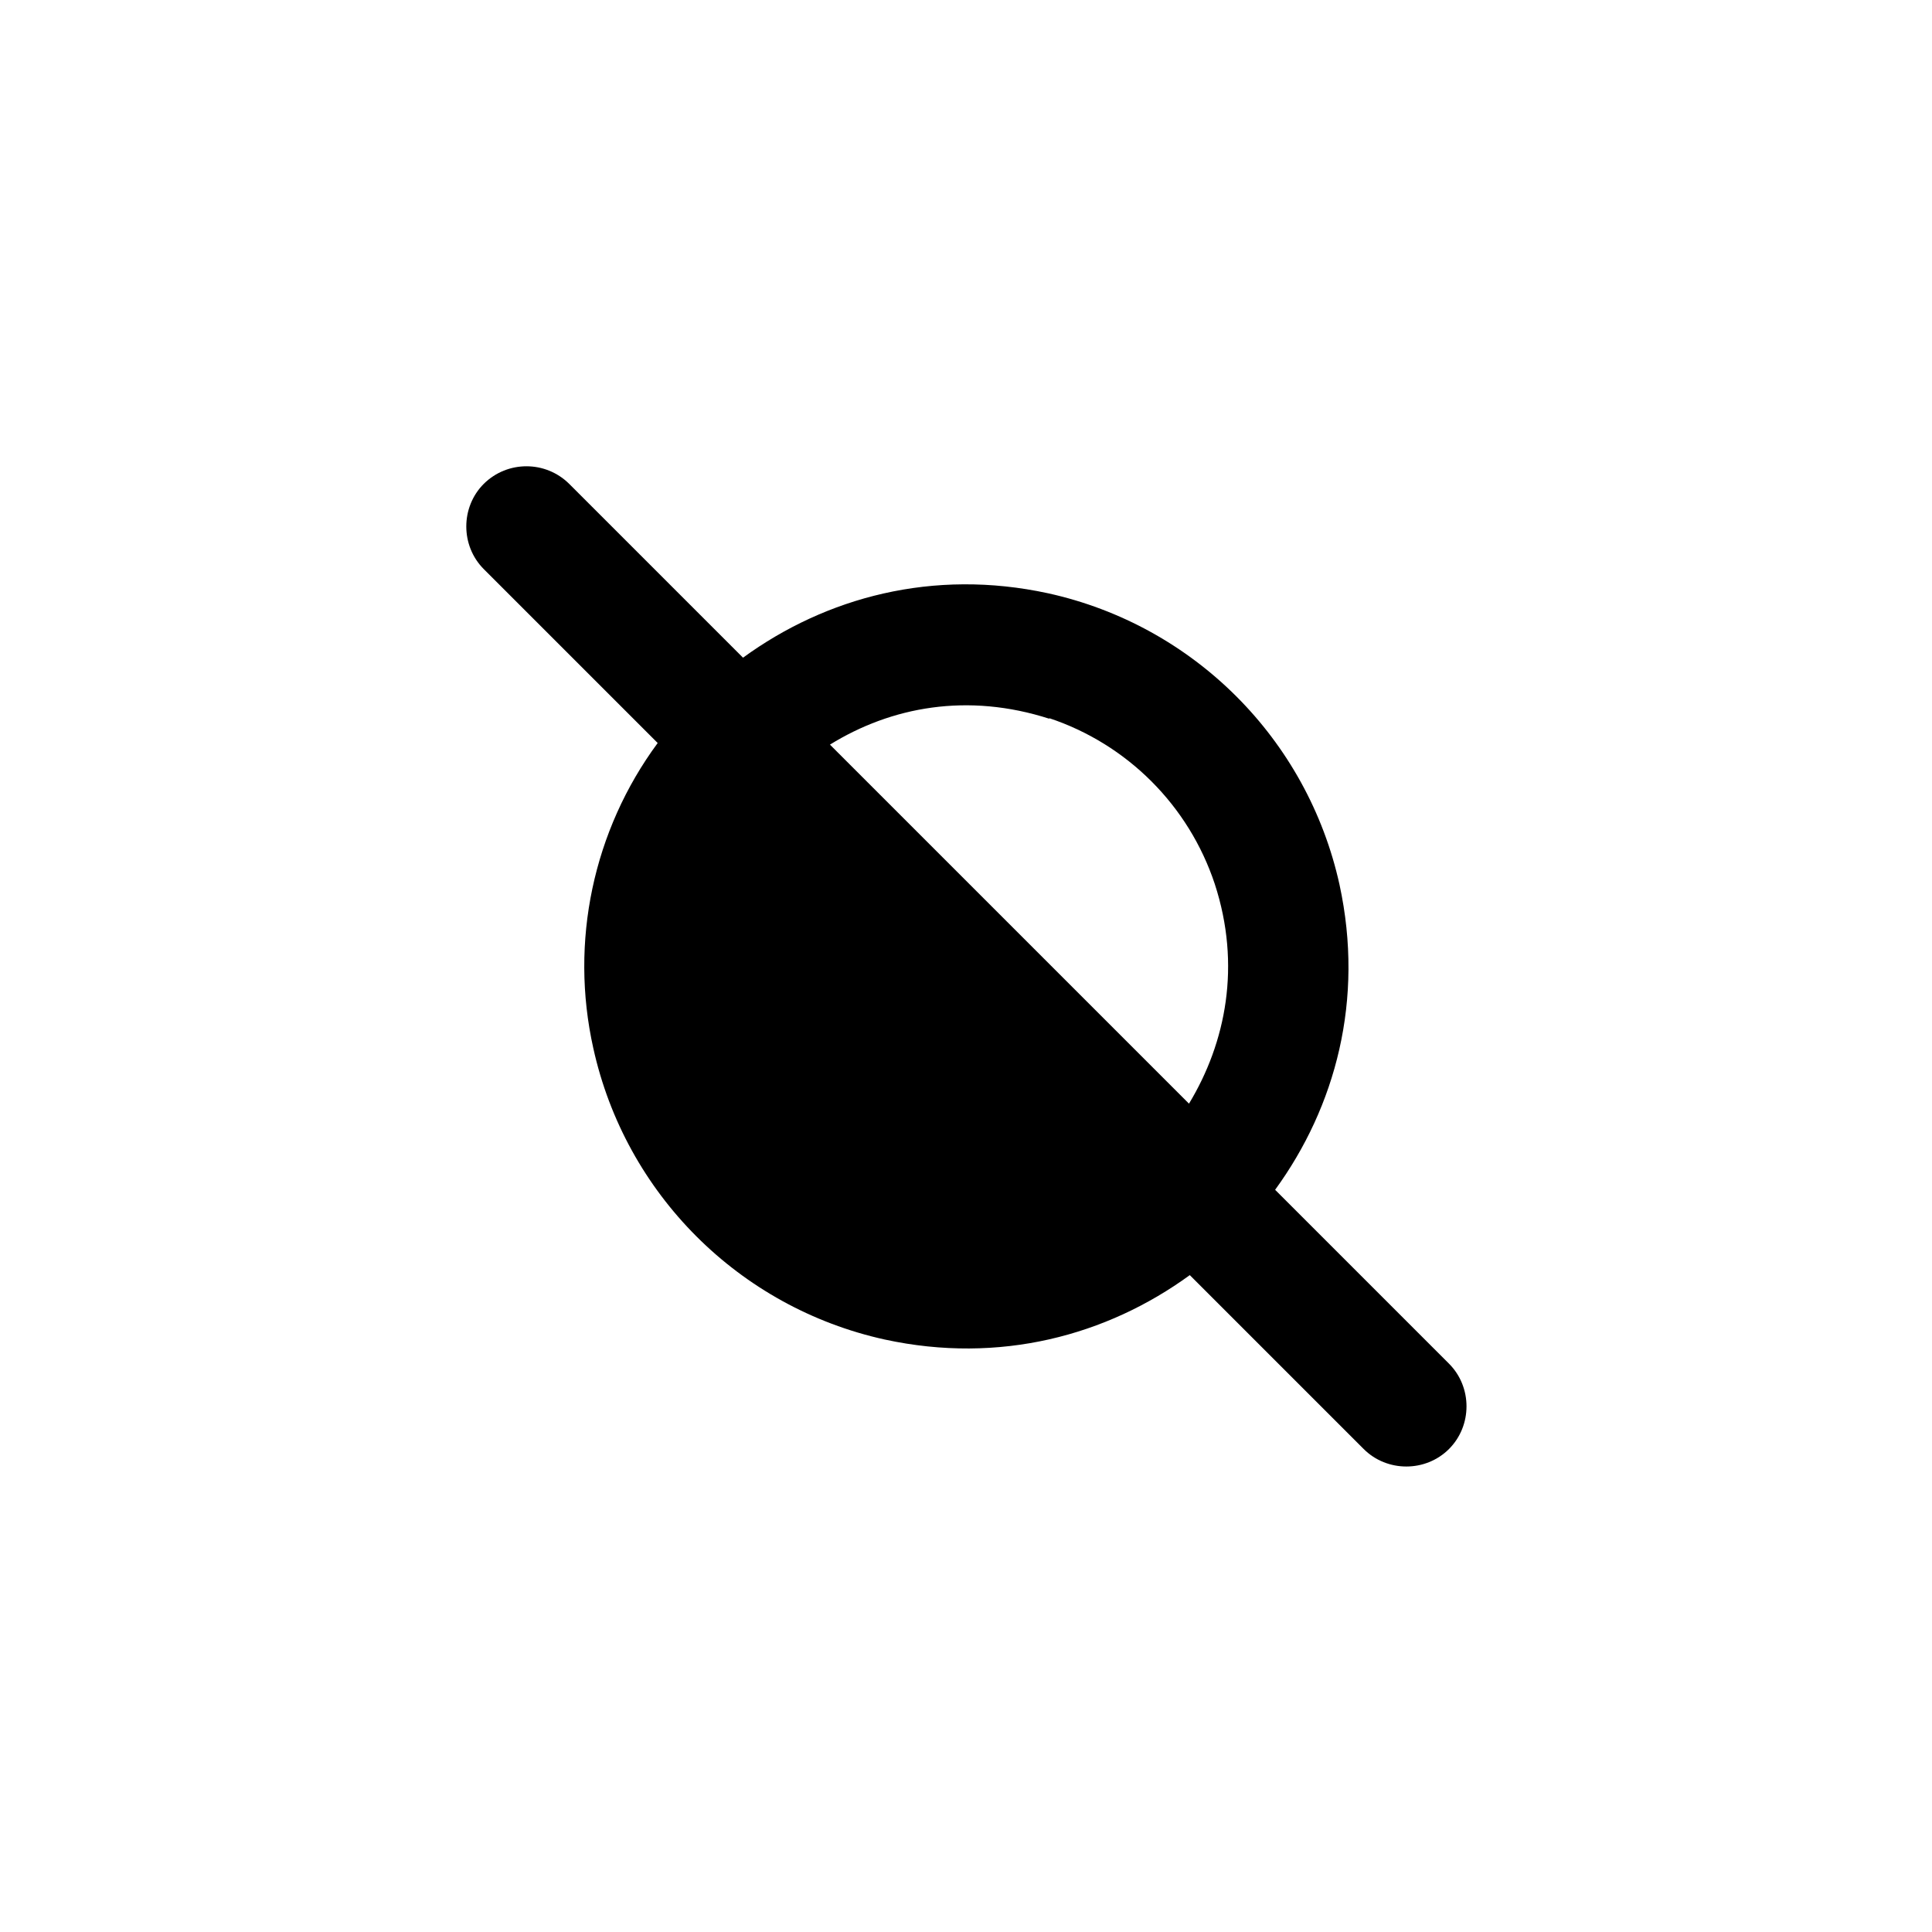
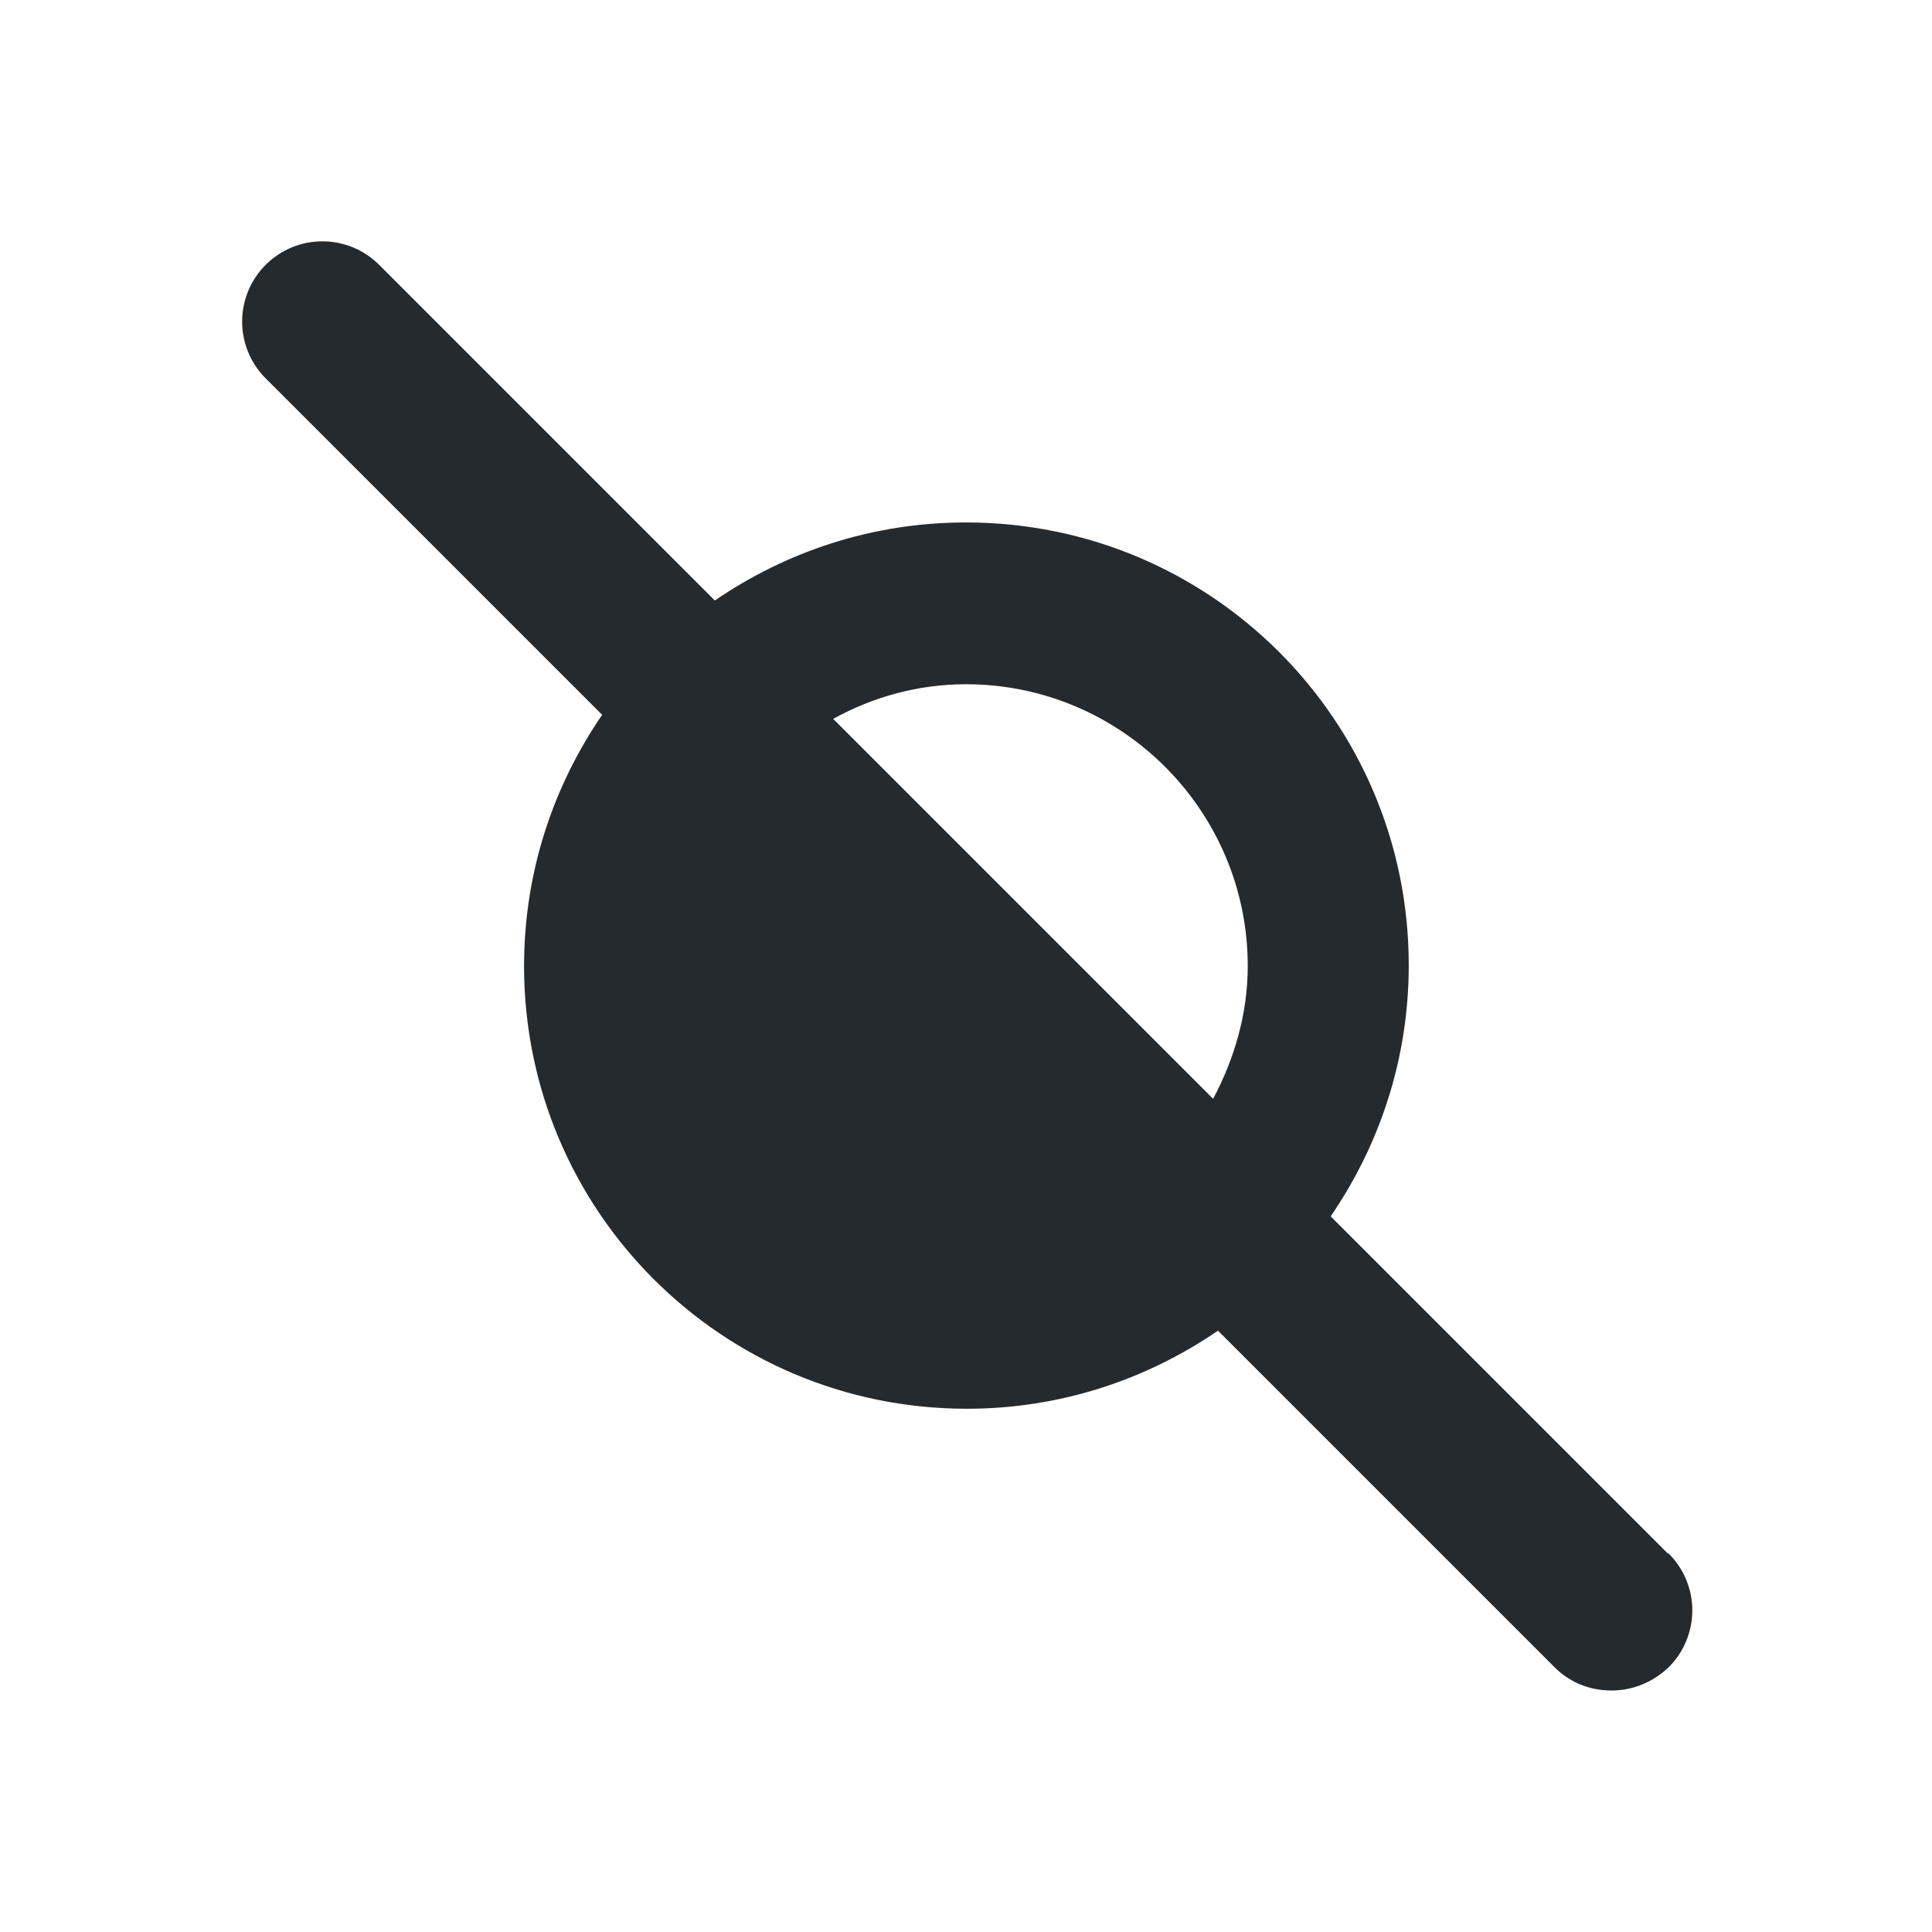
<svg xmlns="http://www.w3.org/2000/svg" width="24" height="24" fill="currentColor" class="mi-solid mi-contrast" viewBox="0 0 24 24">
-   <path d="m18 16.94-2.16-2.16c.75-1.03 1.11-2.36.8-3.79a4.755 4.755 0 0 0-3.62-3.62c-1.43-.31-2.76.05-3.79.8L7.07 6.01a.754.754 0 0 0-1.06 0c-.29.29-.29.77 0 1.06l2.16 2.16a4.672 4.672 0 0 0-.8 3.79 4.755 4.755 0 0 0 3.62 3.62c1.43.31 2.76-.05 3.79-.8L16.94 18c.29.29.77.29 1.06 0 .29-.29.29-.77 0-1.06Zm-4.97-8.02a3.25 3.25 0 0 1 2.06 2.06c.33 1.01.14 1.97-.32 2.73l-4.46-4.46c.76-.47 1.71-.65 2.73-.32Z" />
+   <path fill="#252a2e" d="m20.71 19.29-4.18-4.18c.61-.89.97-1.96.97-3.12 0-3.04-2.46-5.5-5.5-5.5-1.16 0-2.23.36-3.12.97L4.71 3.29A.996.996 0 1 0 3.3 4.7l4.18 4.18c-.61.89-.97 1.96-.97 3.12 0 3.04 2.46 5.5 5.5 5.5 1.16 0 2.23-.36 3.12-.97l4.18 4.18c.2.2.45.29.71.29s.51-.1.71-.29a.996.996 0 0 0 0-1.41Zm-5.64-5.64-4.72-4.72c.49-.27 1.05-.43 1.65-.43 1.93 0 3.5 1.57 3.5 3.5 0 .6-.17 1.16-.43 1.65Z" />
</svg>
